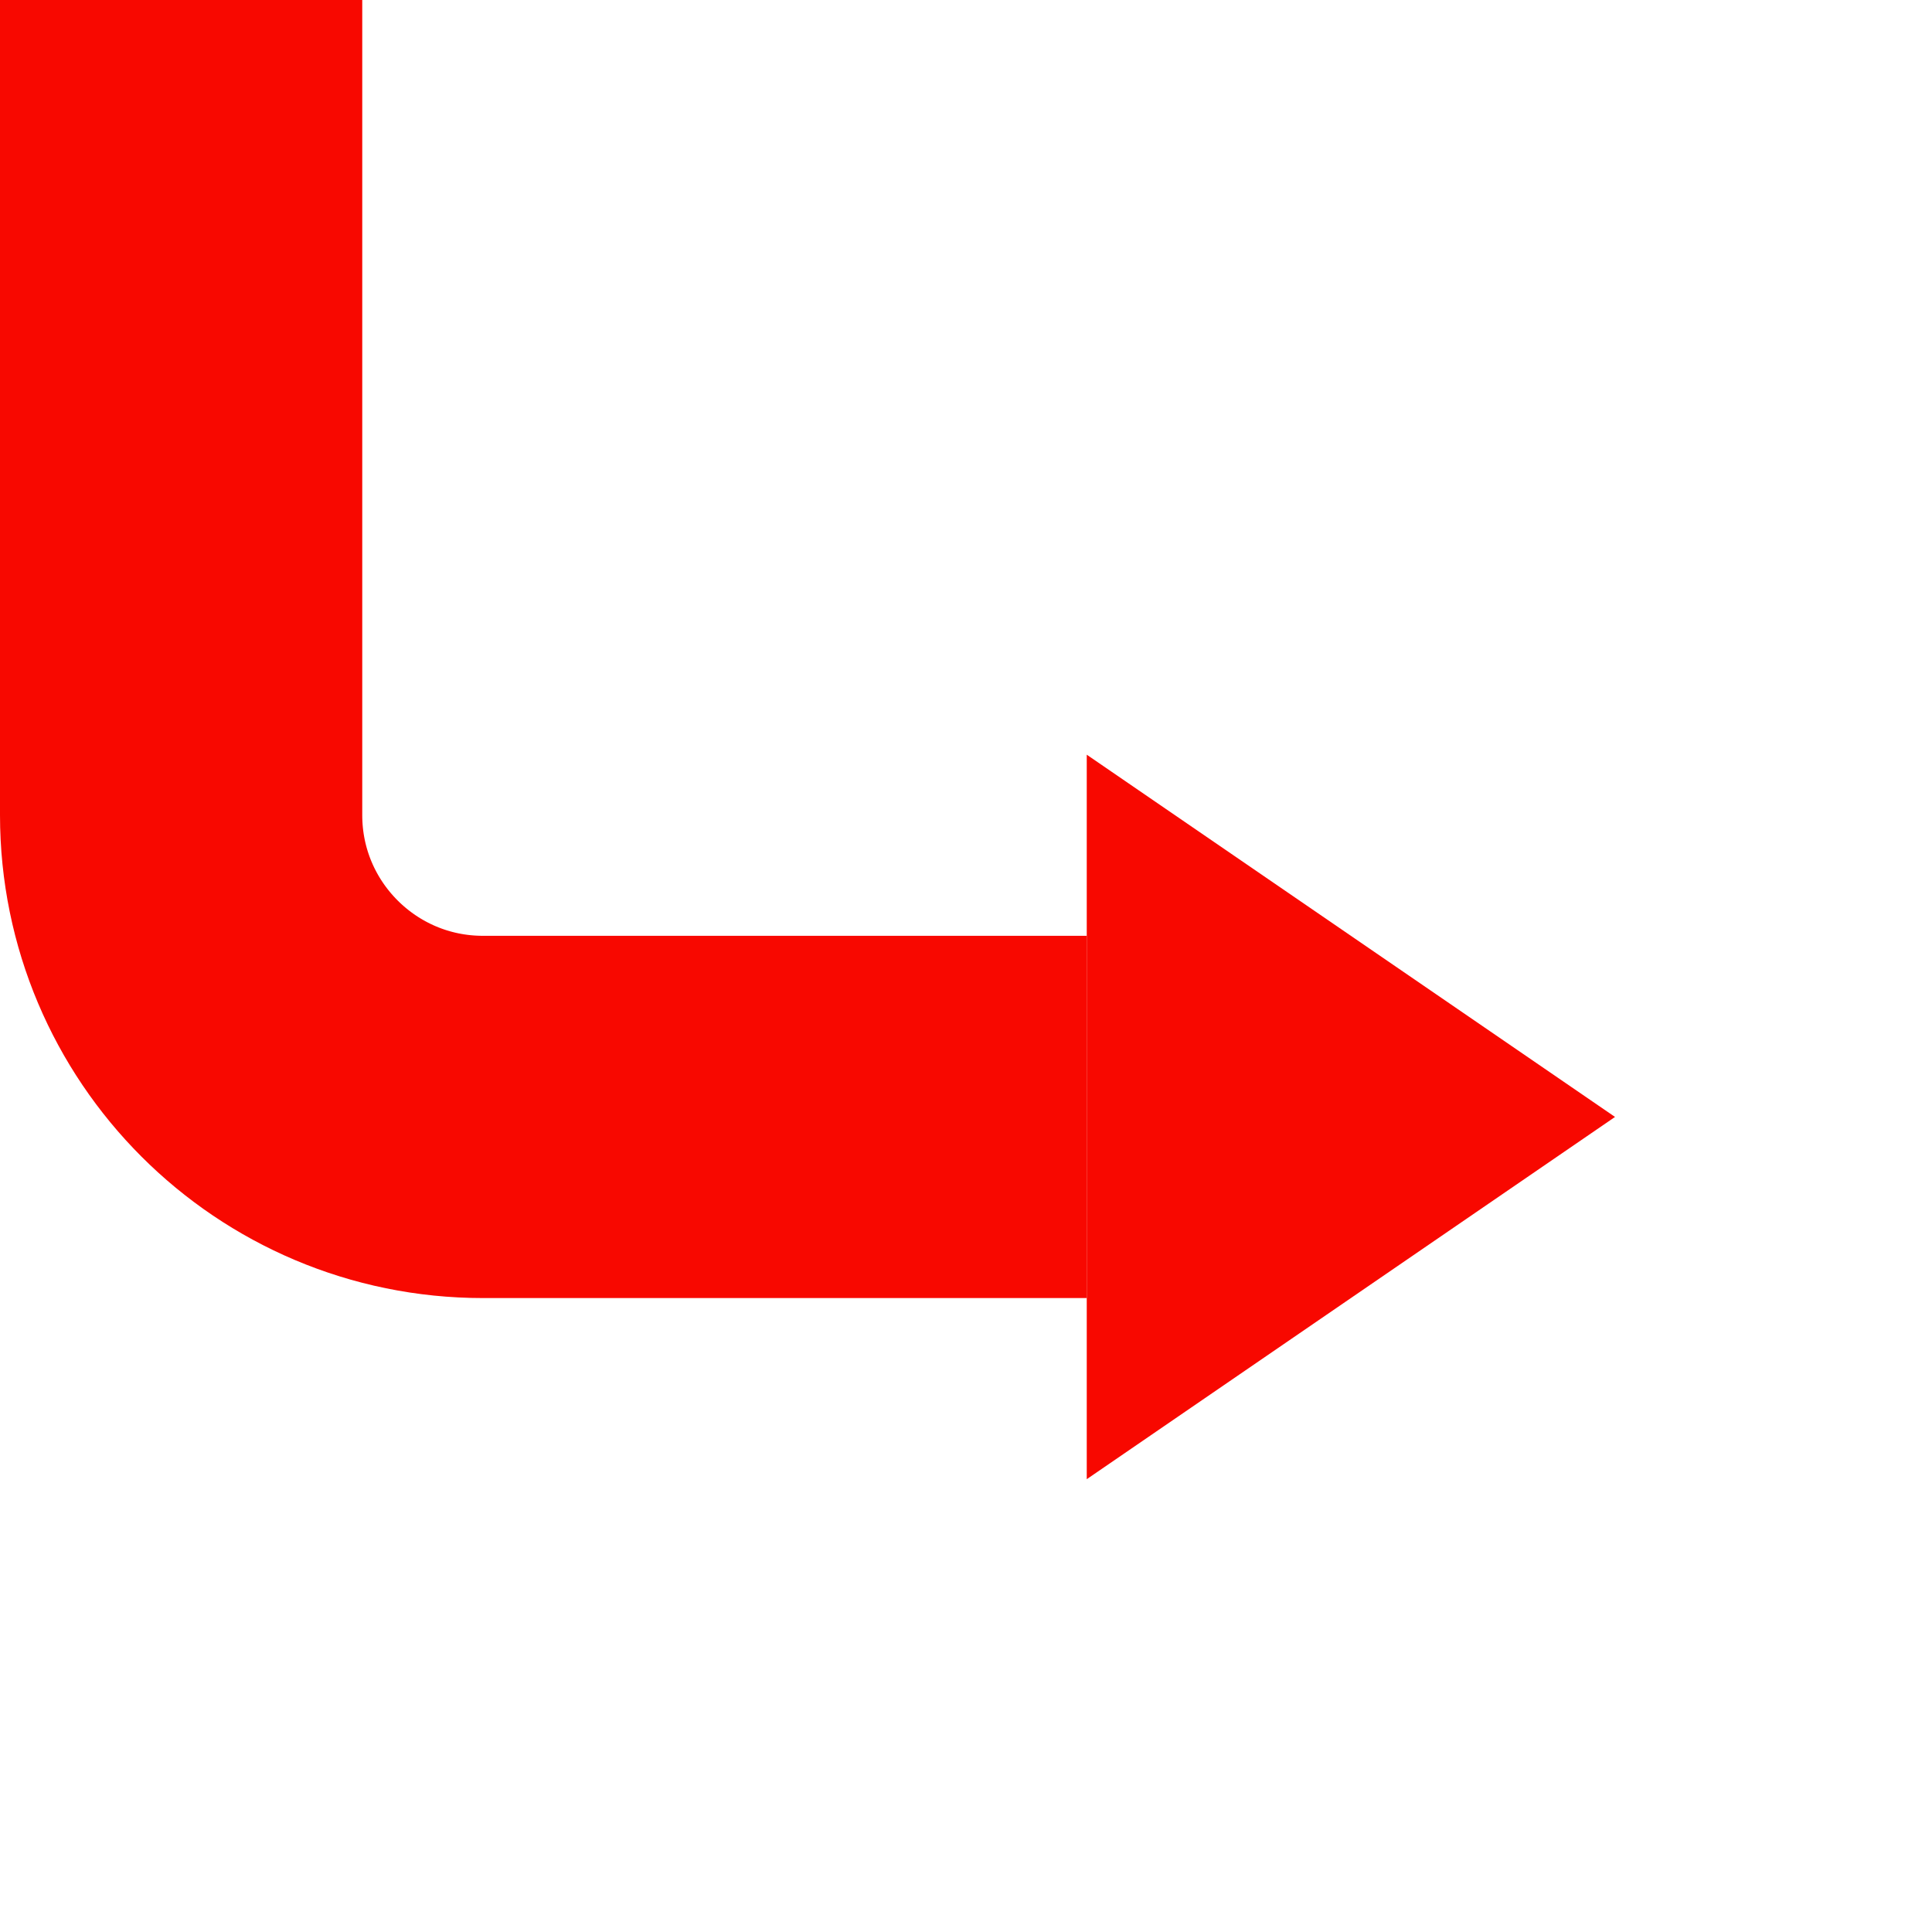
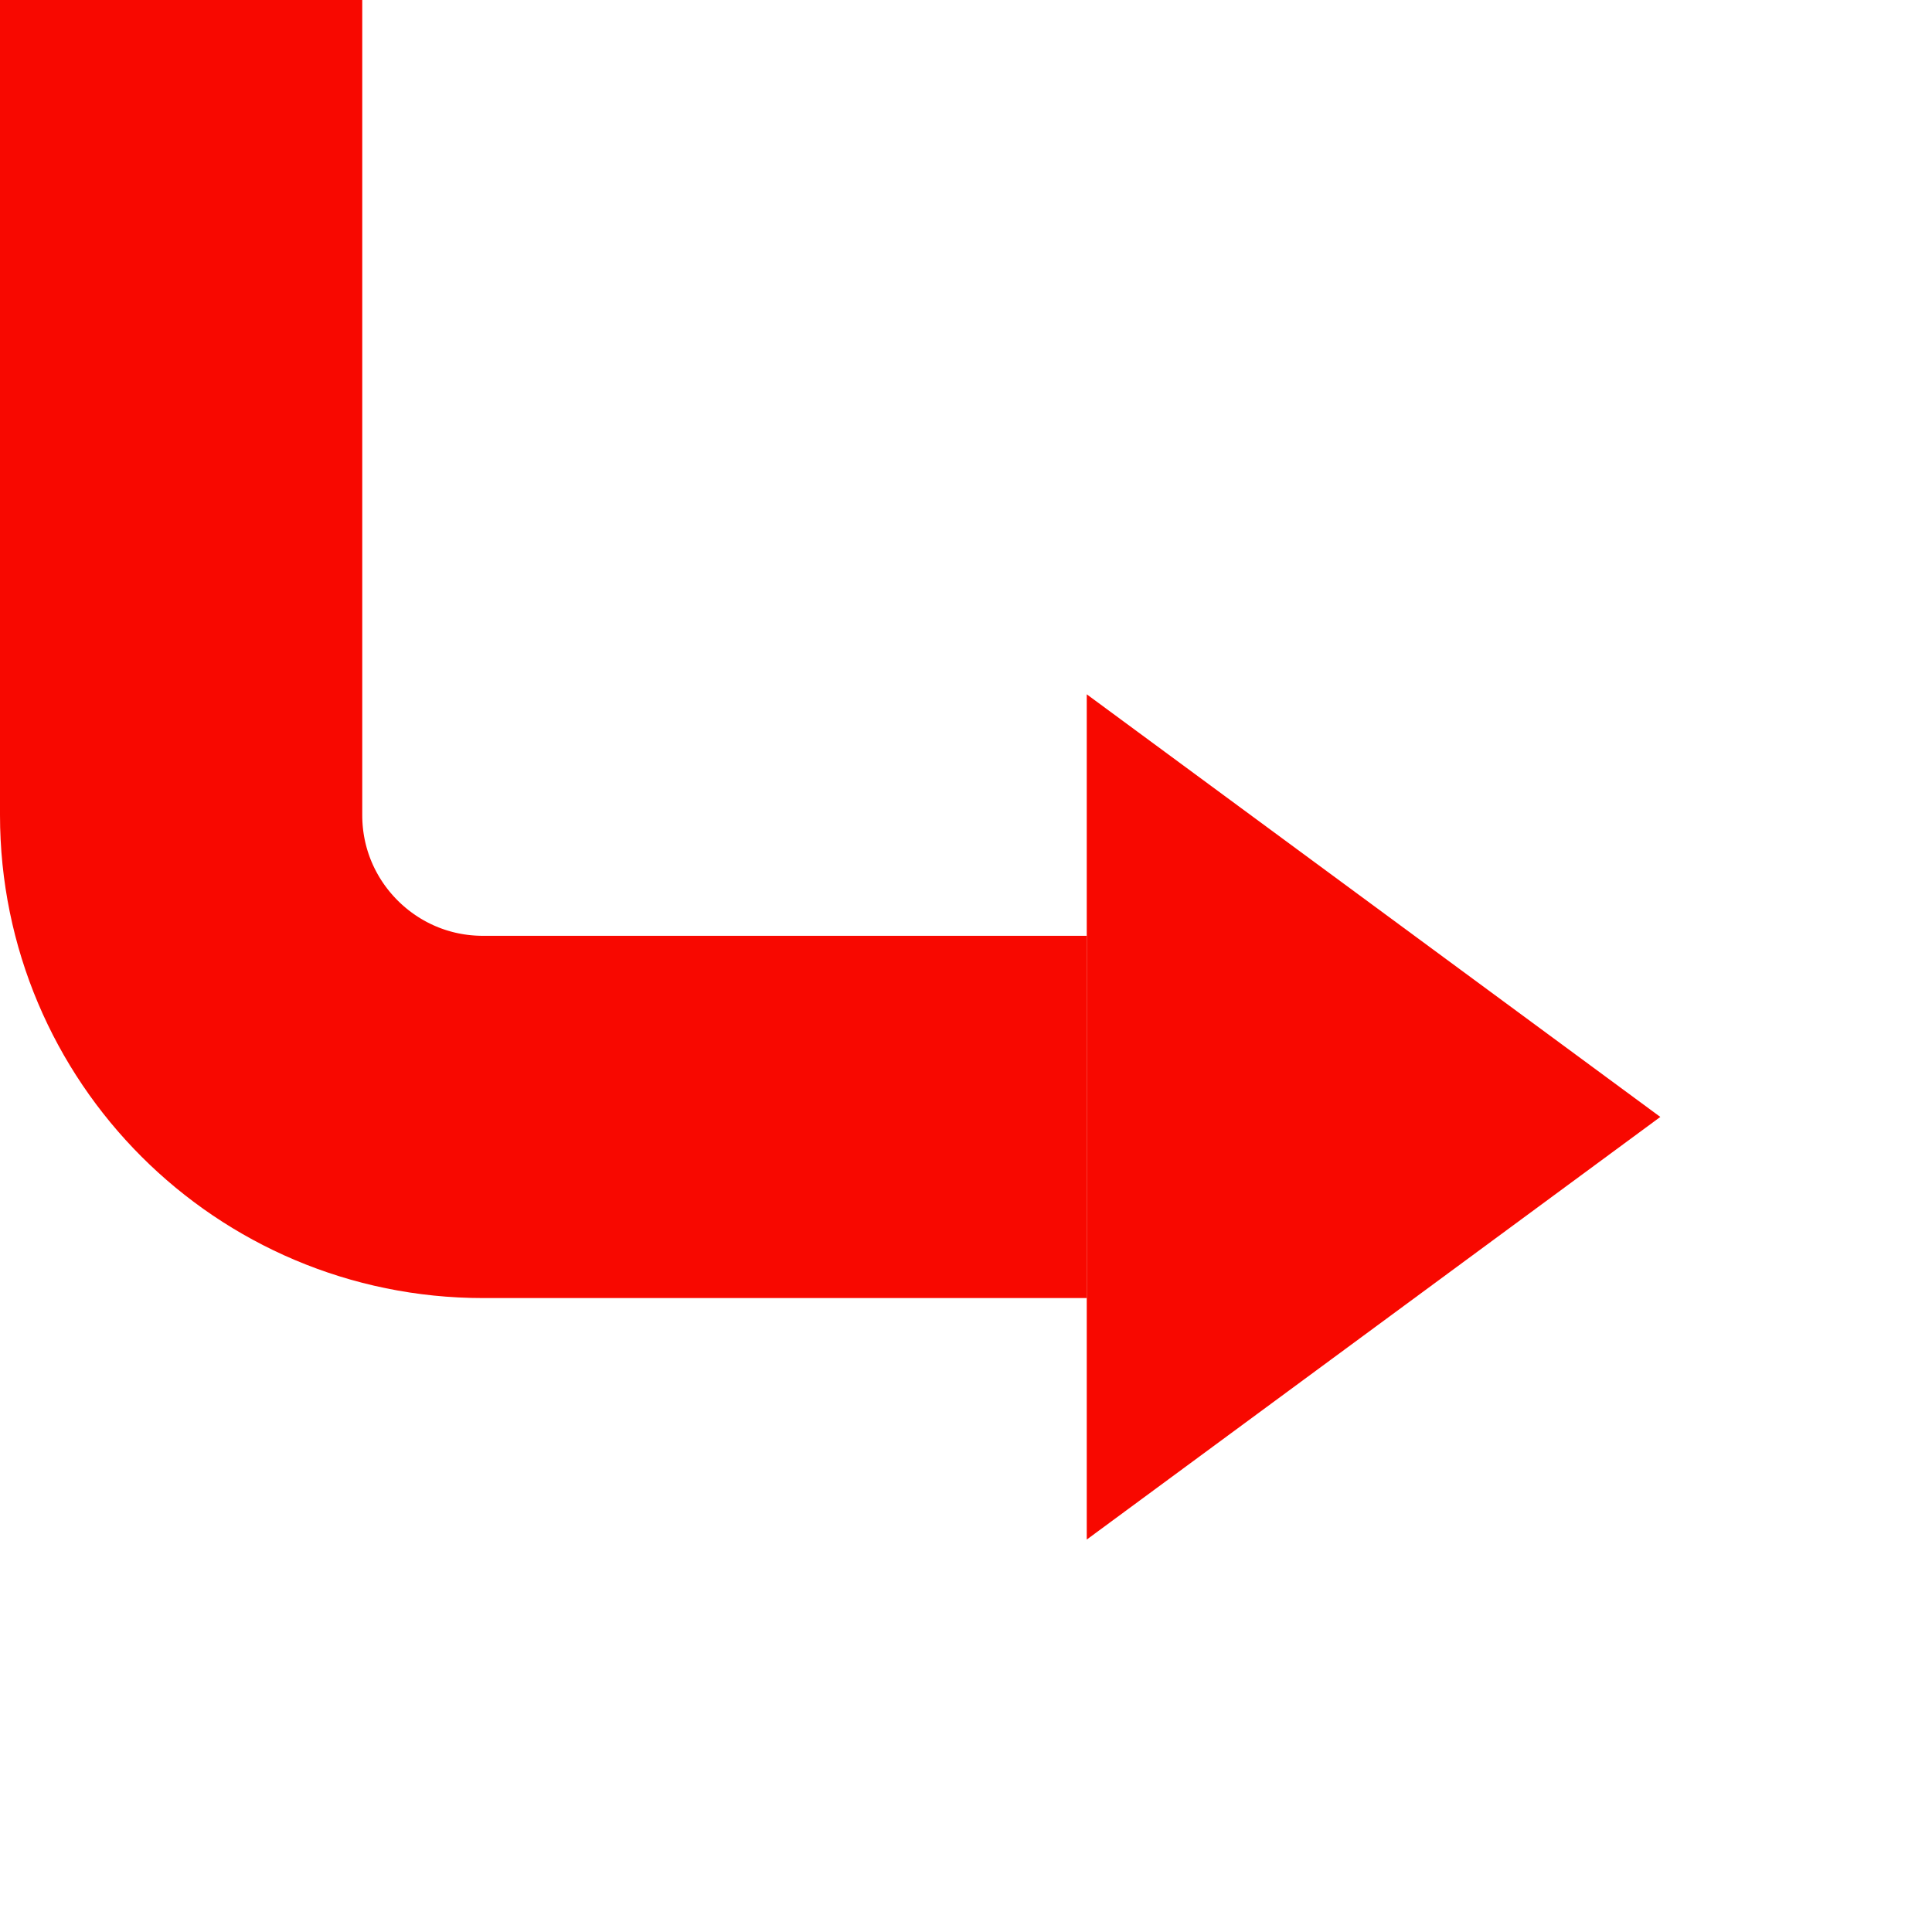
<svg xmlns="http://www.w3.org/2000/svg" width="128" height="128">
  <style type="text/css">
  
  path {
   stroke-width: 24px;
   stroke: #f80800;
   fill: none;
  }
  polygon {
   stroke: none;
   fill: #f80800;
  }
  
 </style>
  <path d="M12,0 V54 A 20 20, 0, 0, 0, 32,74 H72" />
-   <polygon points="72,50 107,74 72,98" />
+   <polygon points="72,46 110,74 72,102" />
</svg>
